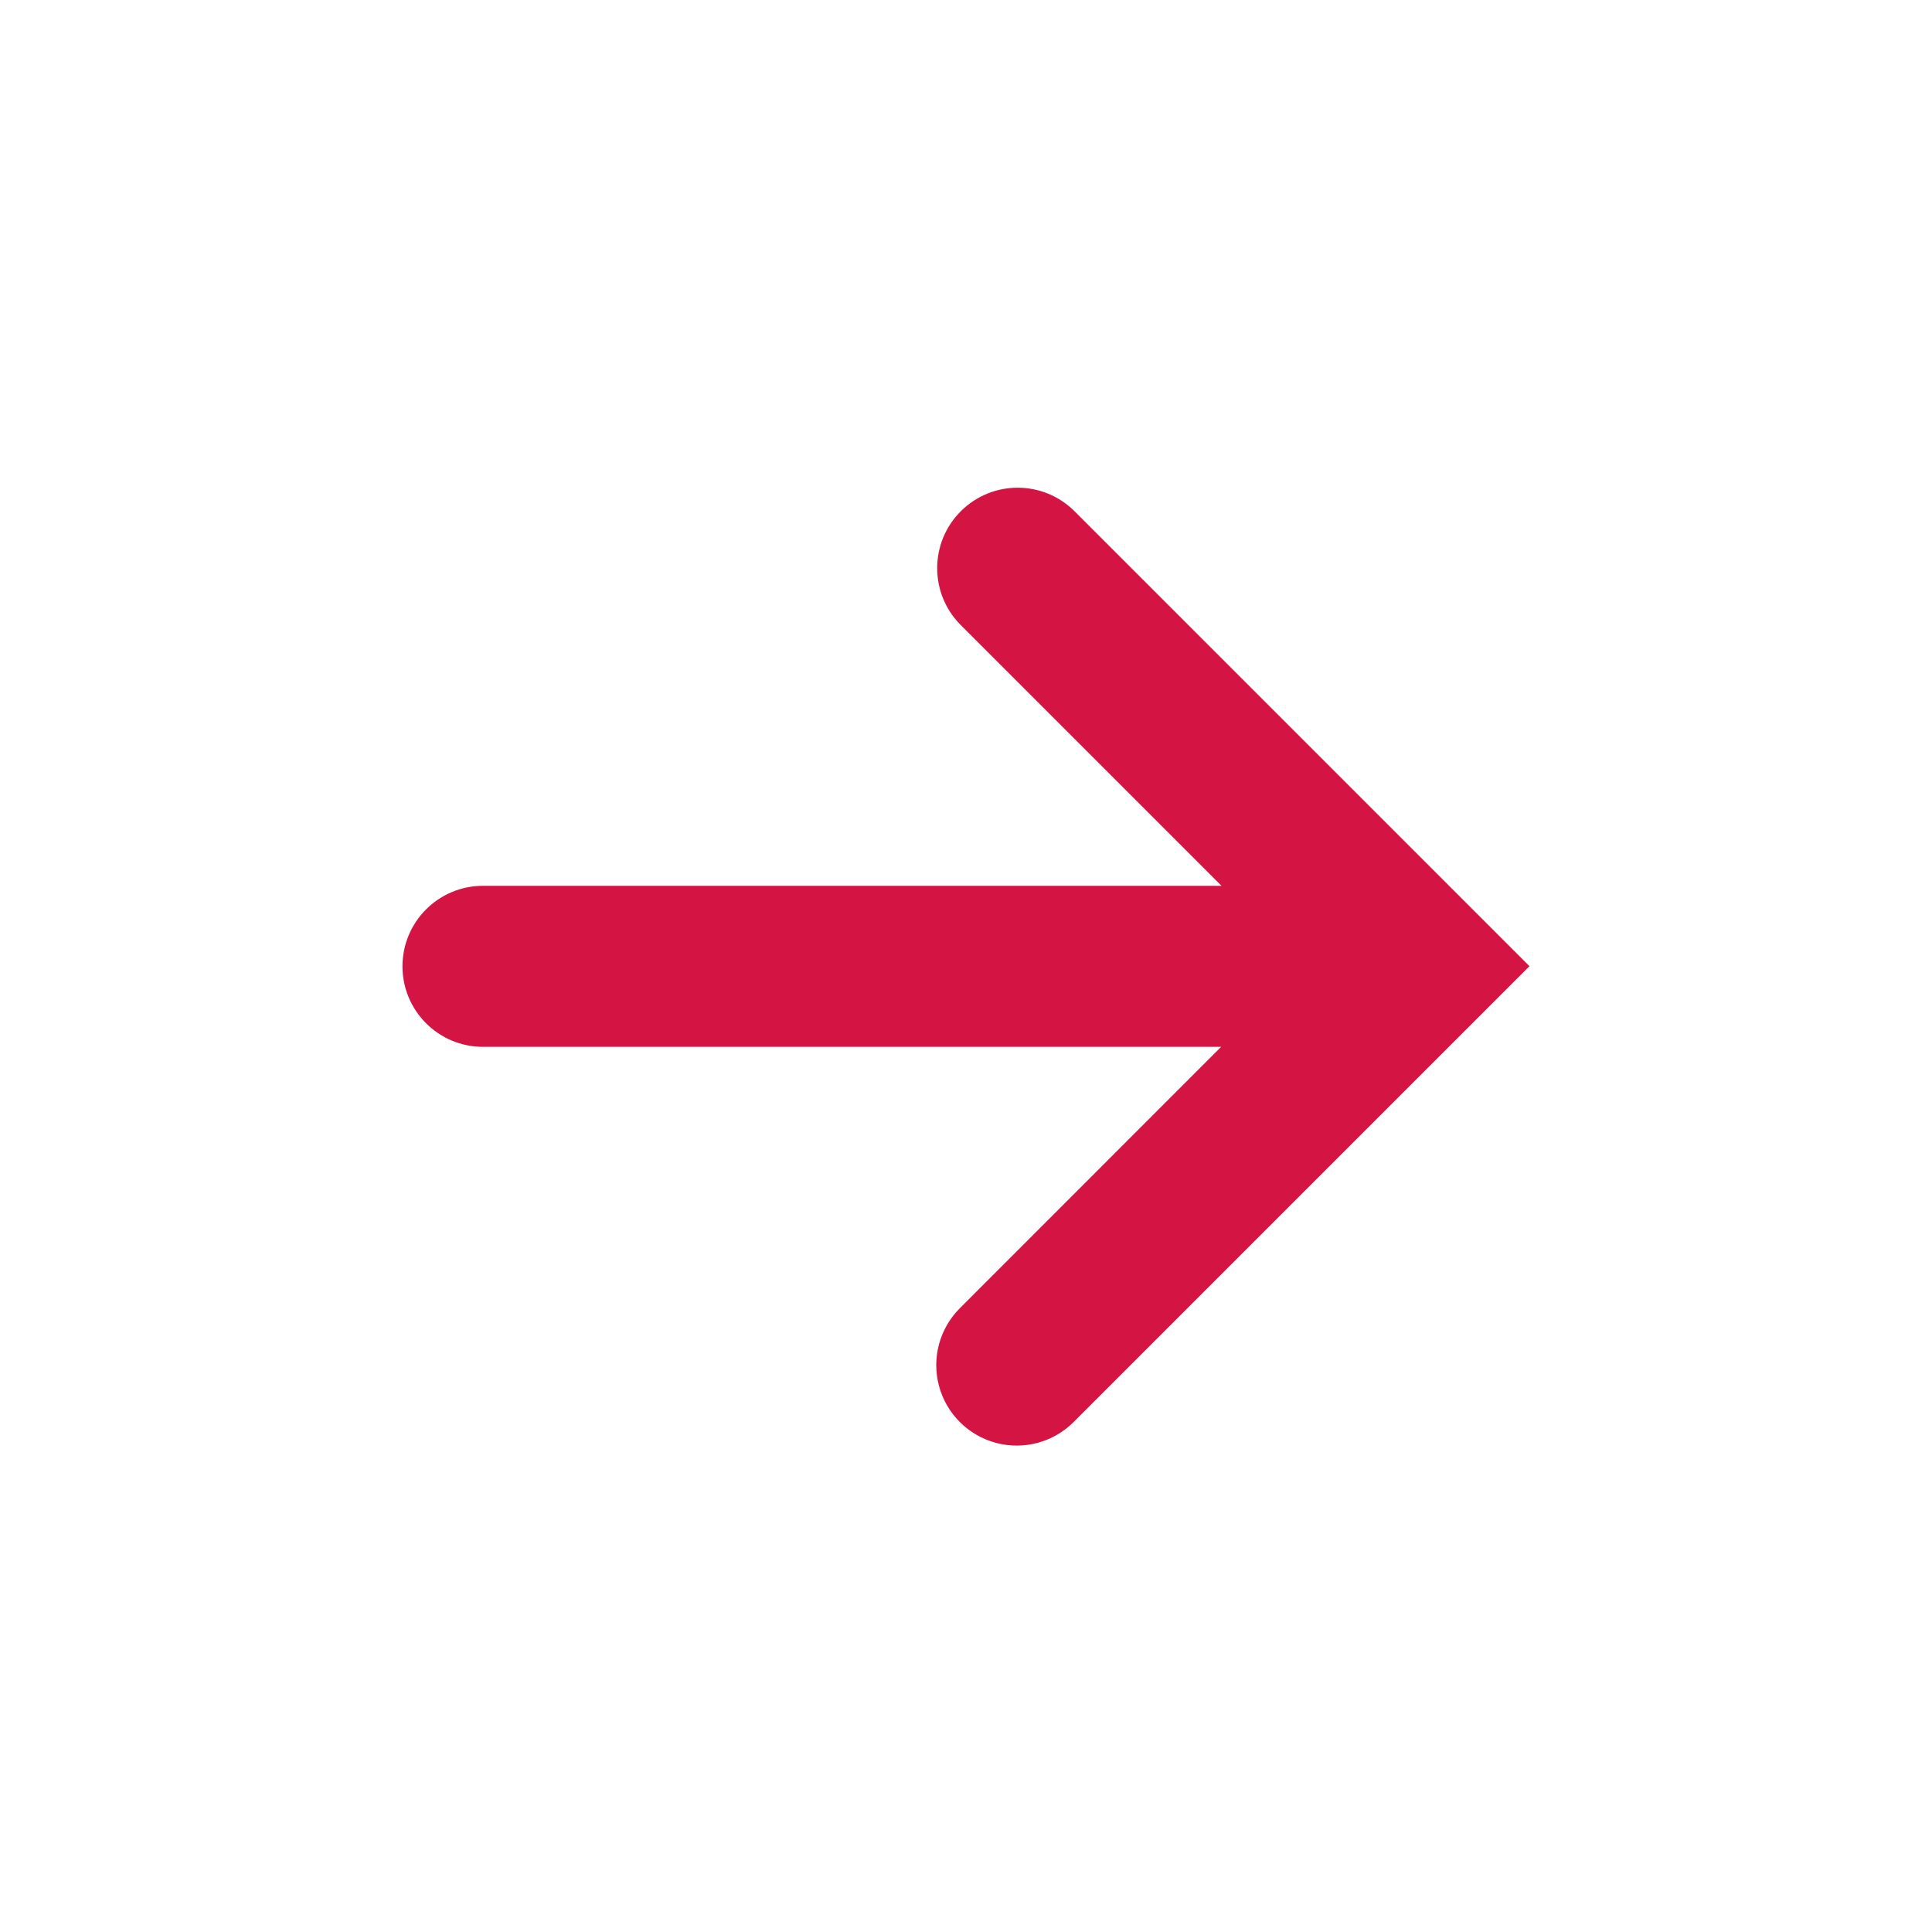
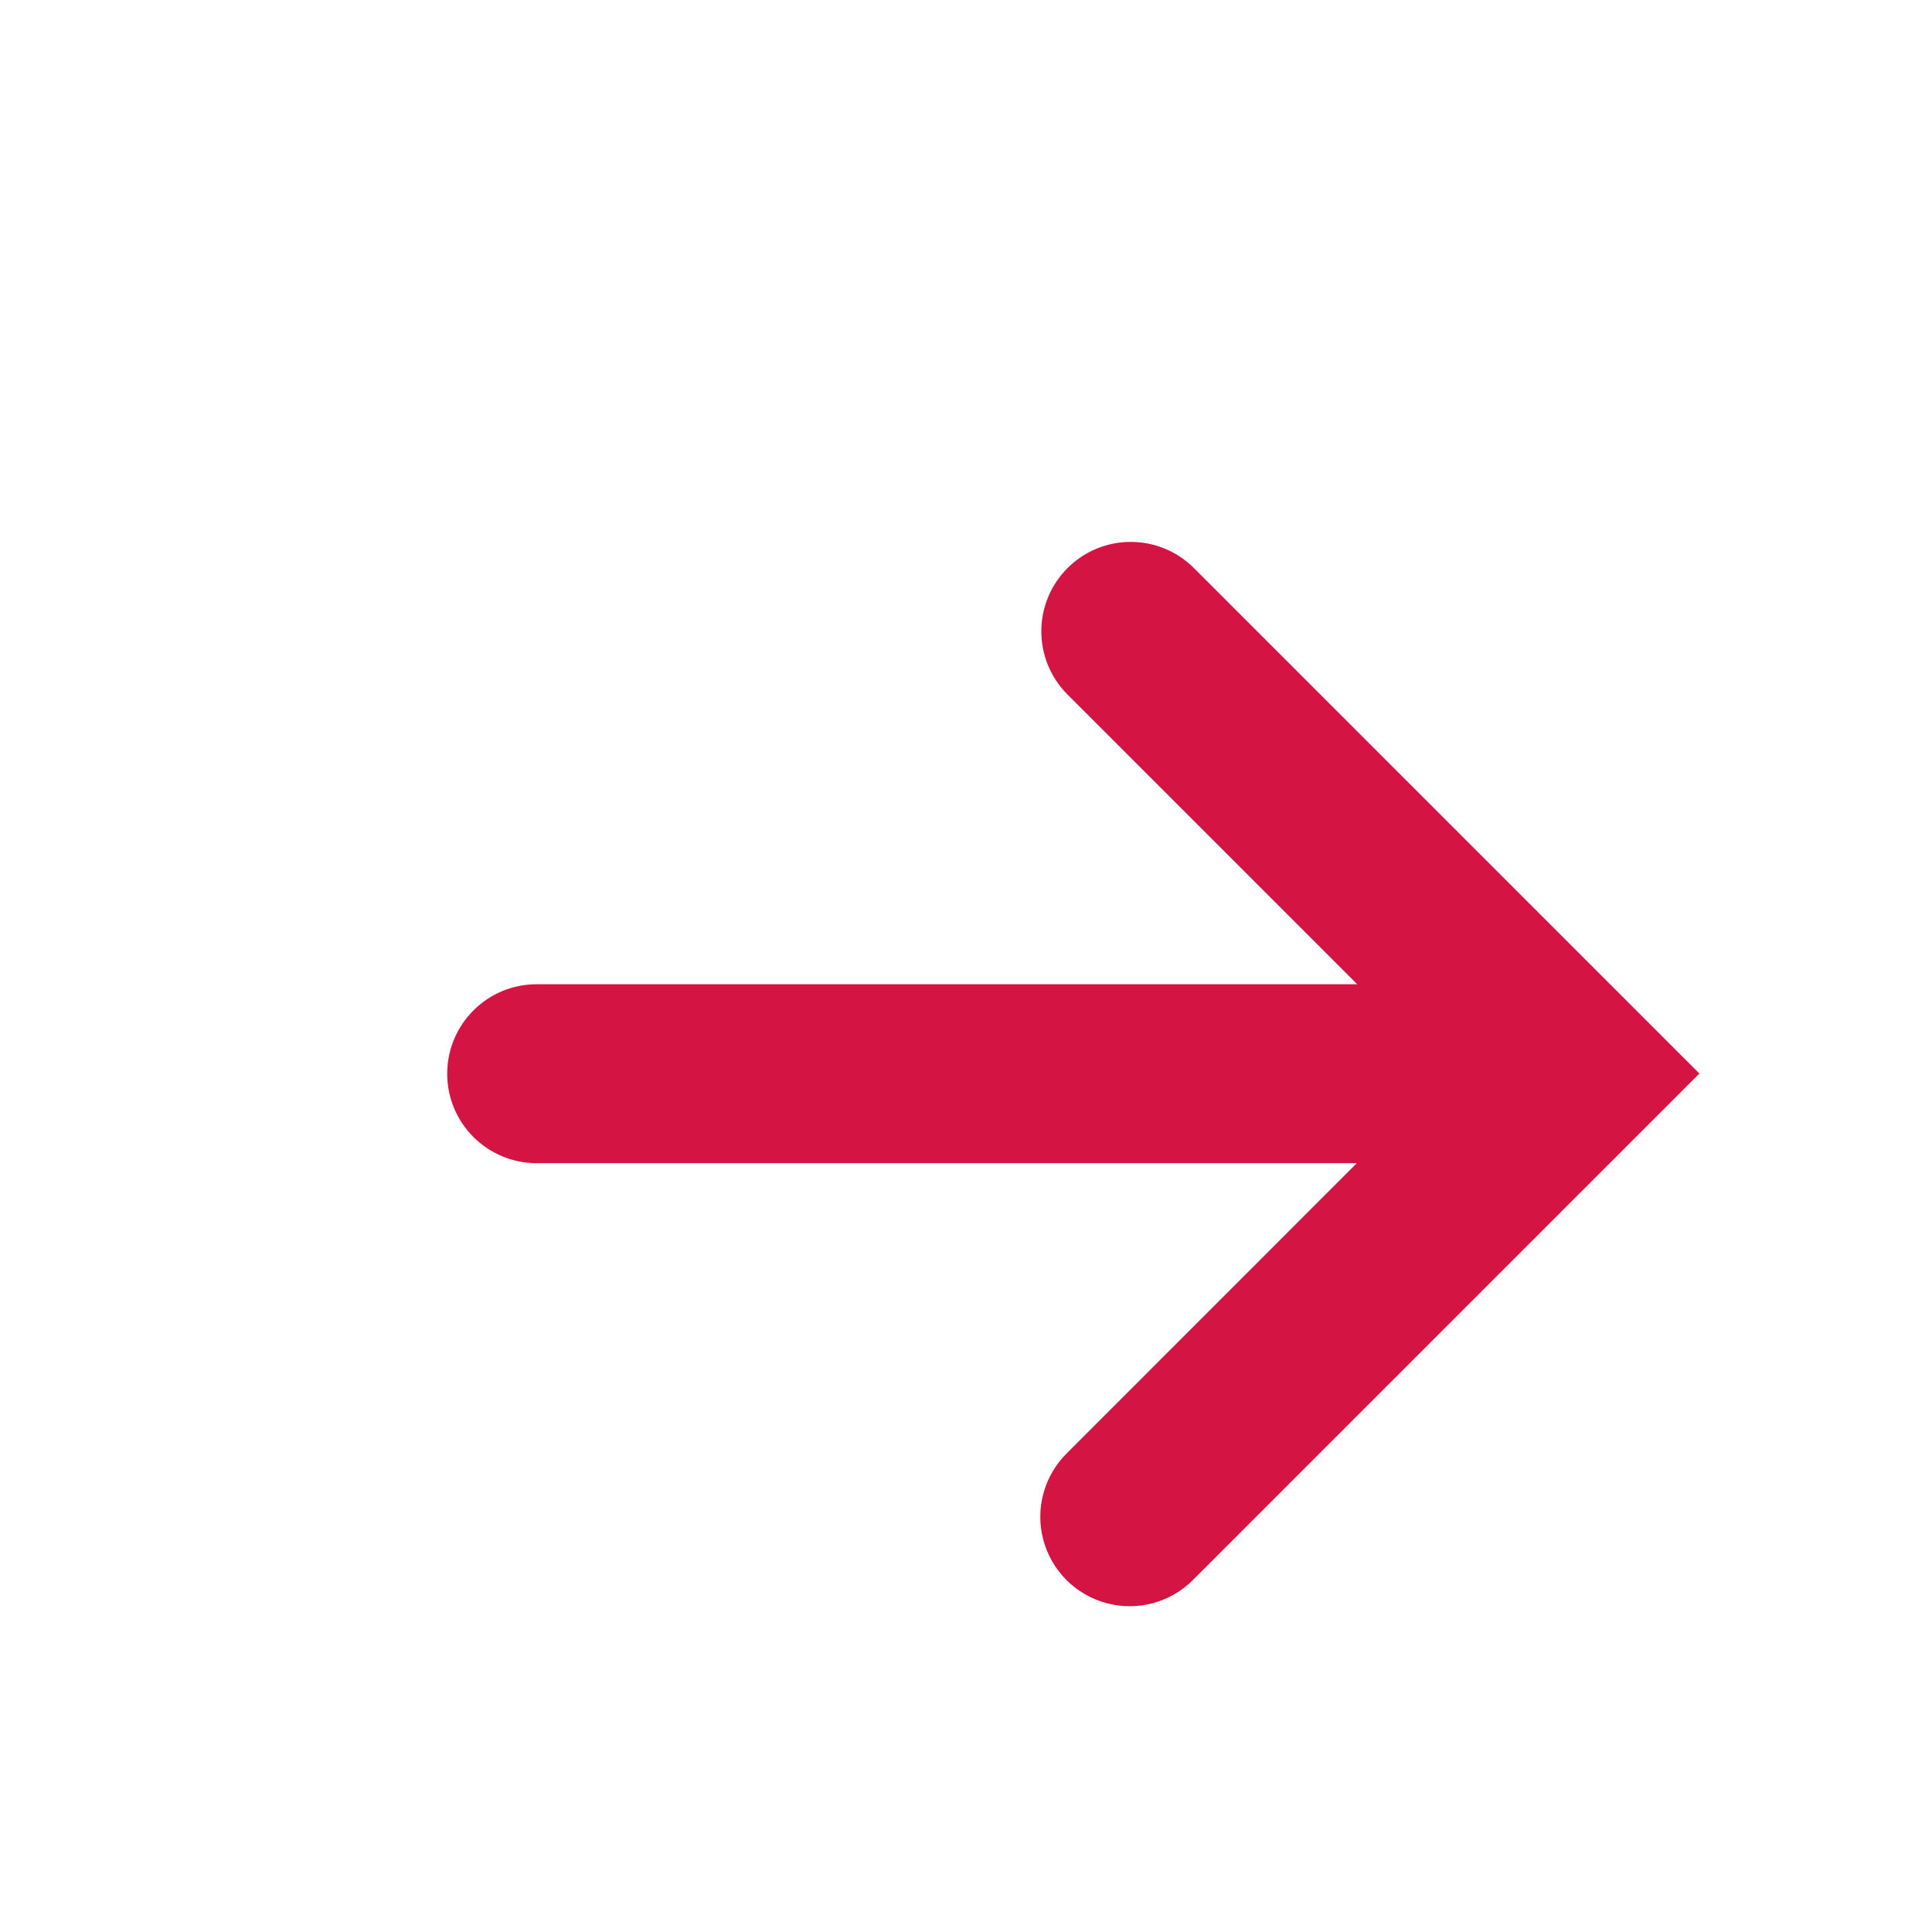
- <svg xmlns="http://www.w3.org/2000/svg" width="20" height="20" fill="none">
+ <svg xmlns="http://www.w3.org/2000/svg" width="18" height="18" fill="none">
  <path fill-rule="evenodd" clip-rule="evenodd" d="M12.645 9.17 9.941 6.466a.833.833 0 0 1 1.178-1.178l4.714 4.714-4.714 4.714a.833.833 0 1 1-1.178-1.178l2.7-2.701H5A.833.833 0 1 1 5 9.17h7.645Z" fill="#D41443" />
</svg>
